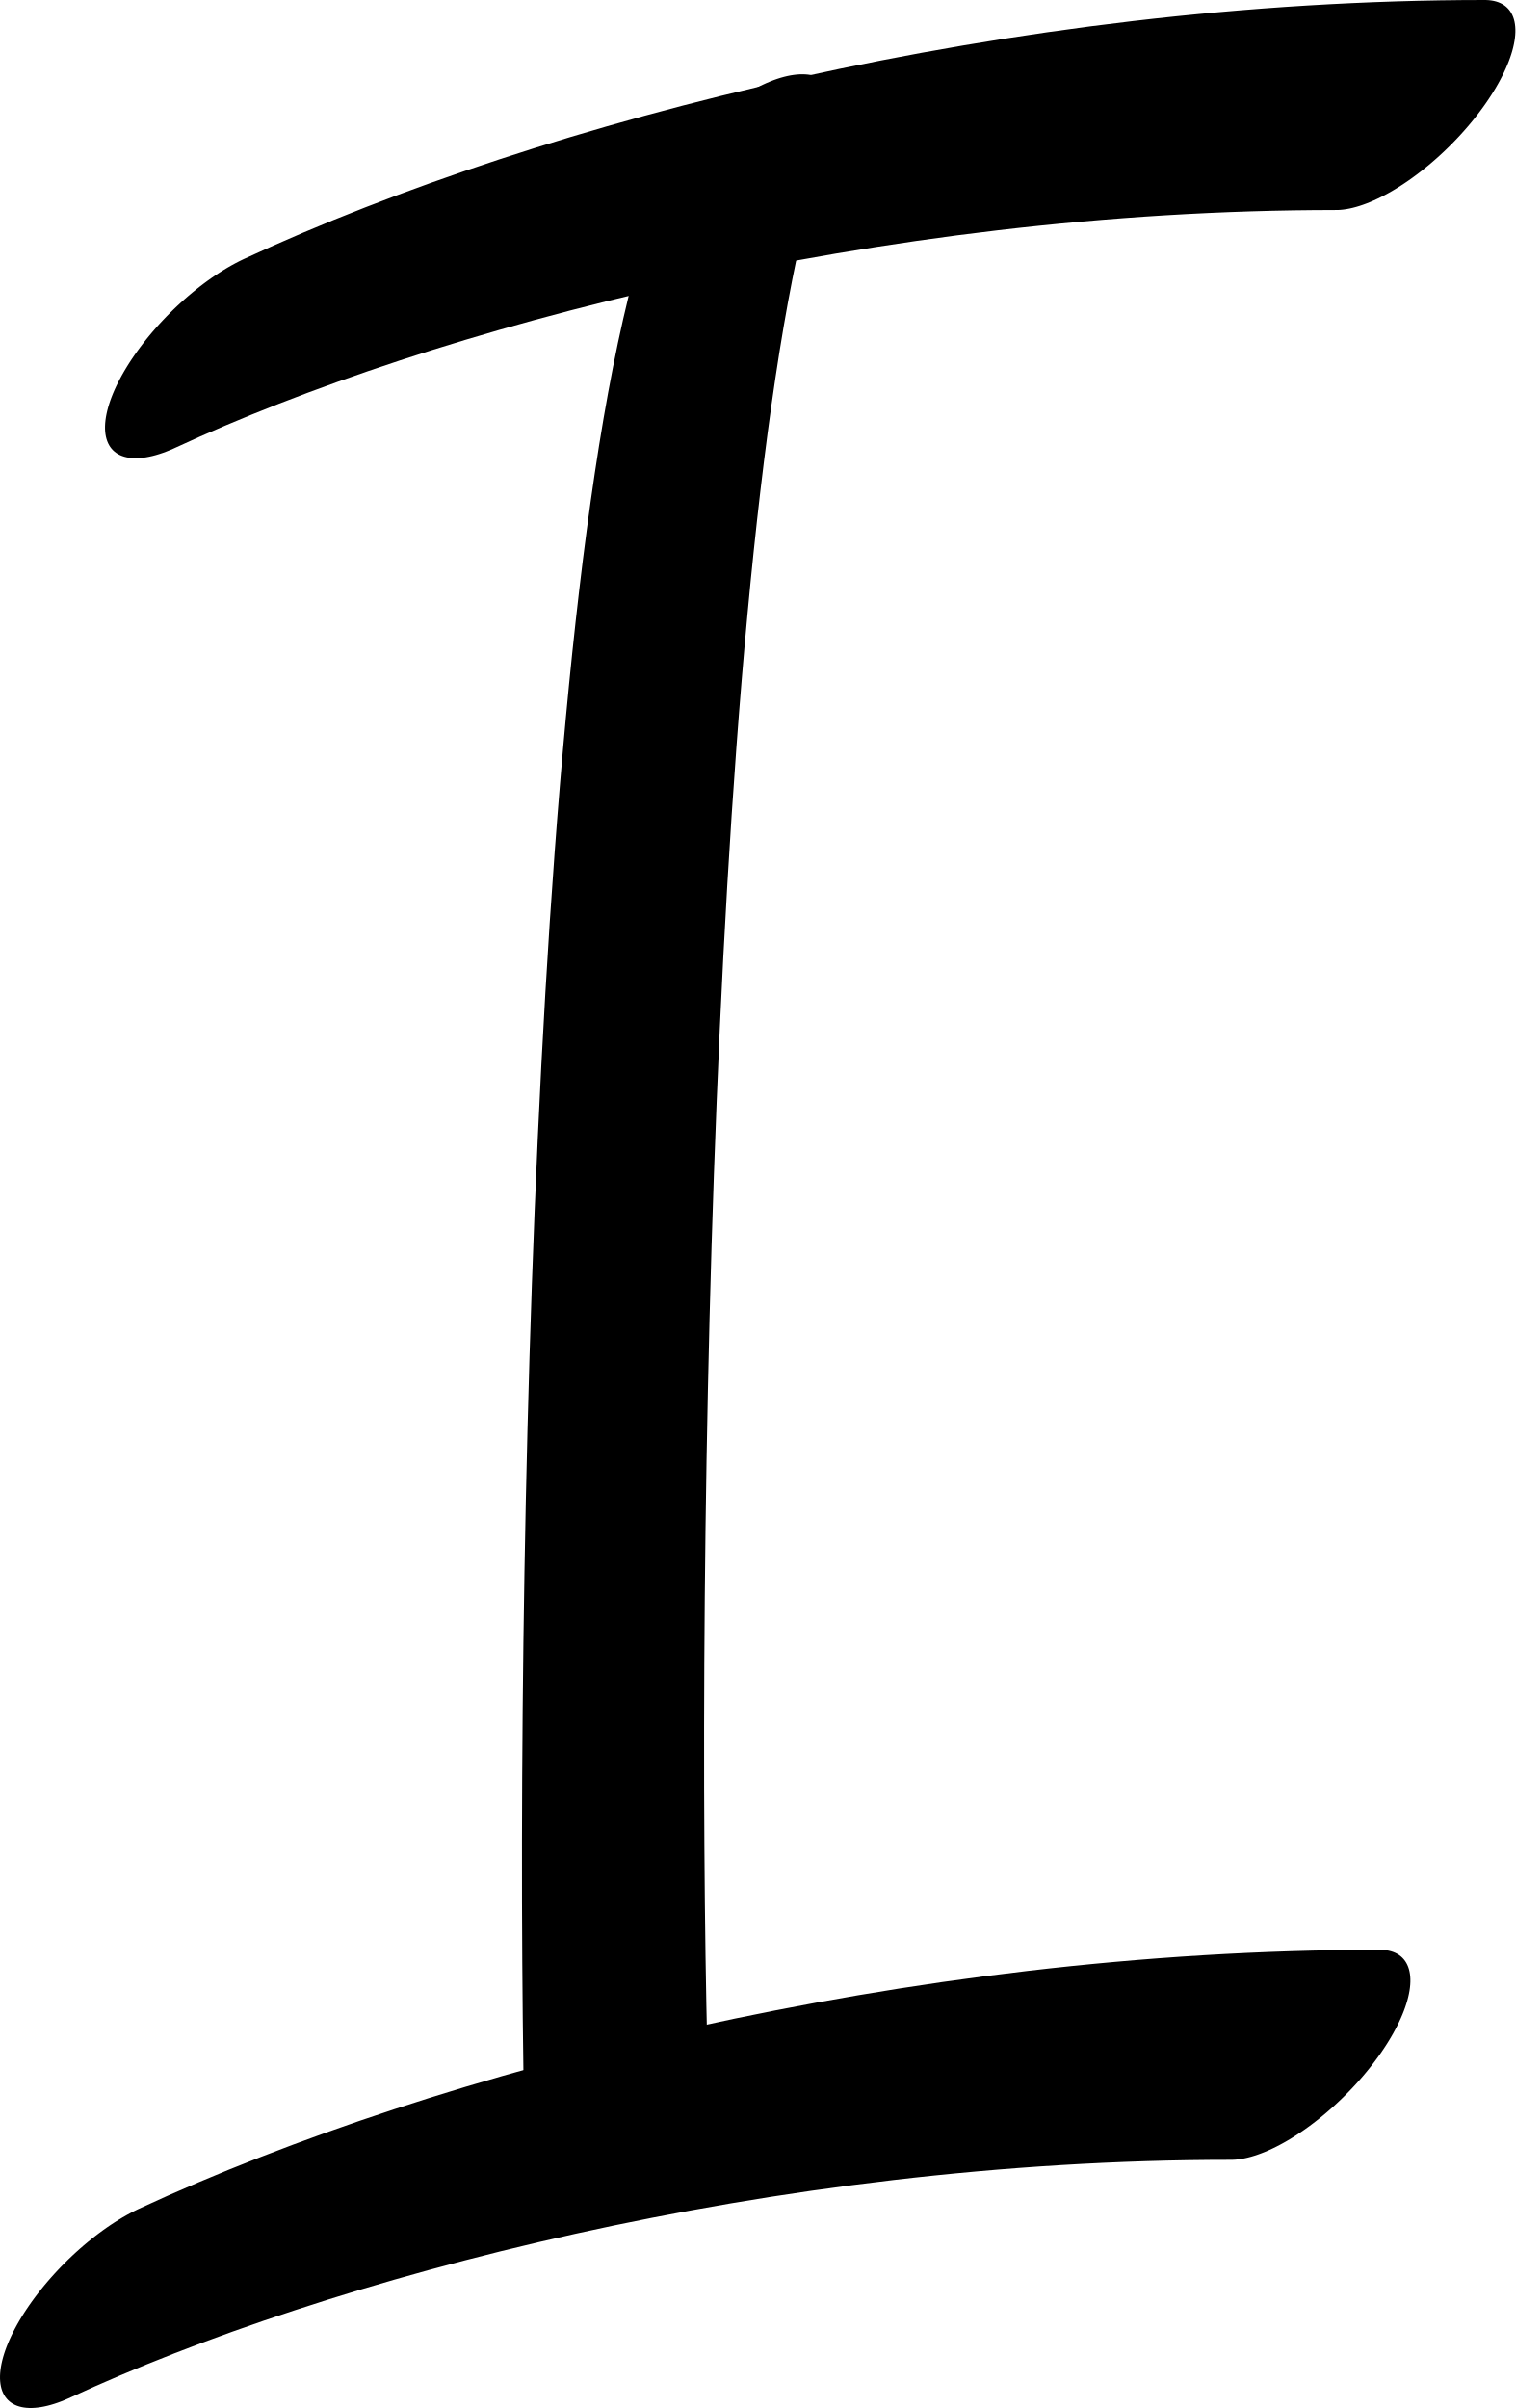
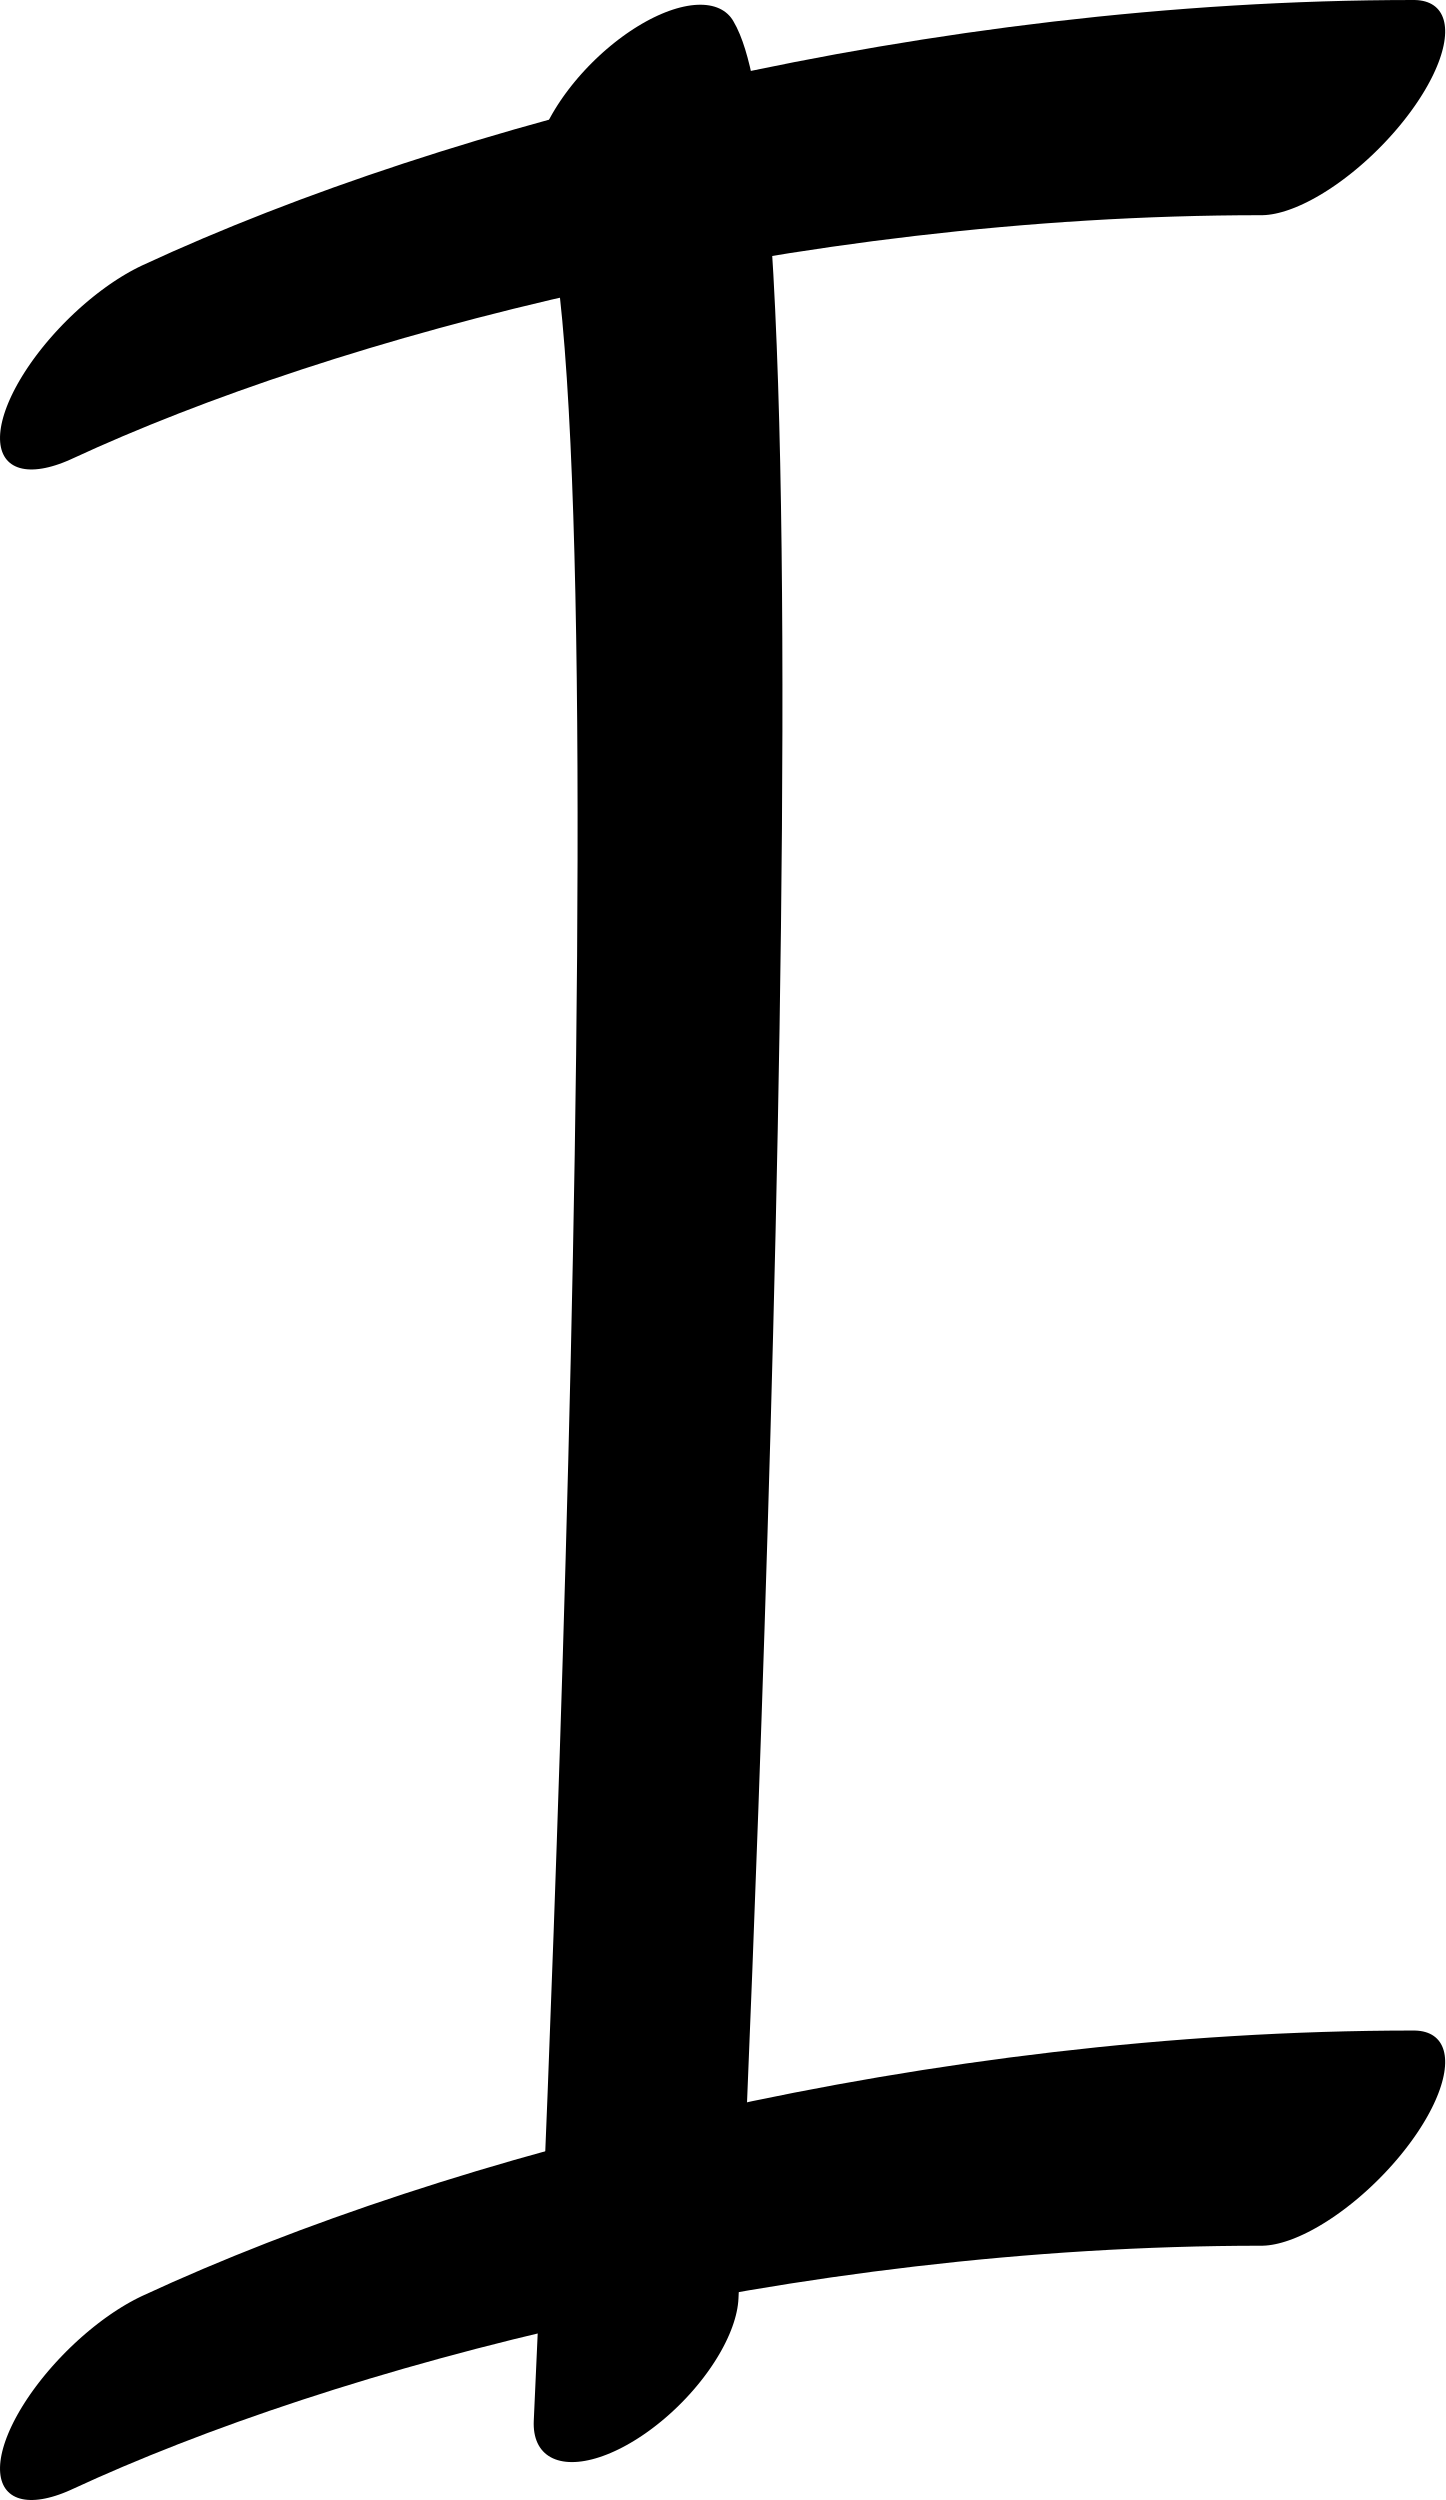
- <svg xmlns="http://www.w3.org/2000/svg" width="558.051" height="886.713" viewBox="0 0 558.051 886.713" version="1.1" id="svg5" xml:space="preserve">
+ <svg xmlns="http://www.w3.org/2000/svg" width="519.382" height="898.482" viewBox="0 0 519.382 898.482" version="1.1" id="svg5" xml:space="preserve">
  <defs id="defs2" />
-   <g style="display:inline" id="g516" transform="translate(-241.9605,-314.8115)">
-     <g id="use754-7" transform="matrix(0.3204686,0.3204686,-0.7748202,0.7748202,1175.242,105.6322)" style="display:inline">
-       <path style="fill:none;stroke:#000000;stroke-width:92.237;stroke-linecap:round;stroke-linejoin:round" d="M 253.708,1259.541 C 339.197,1162.916 533.422,1025.907 800.81,915.314" id="path162499" />
+   <g style="display:inline" id="g516" transform="translate(-280.6299,-305.2172)">
+     <g id="use754-7" transform="matrix(0.3204686,0.3204686,-0.7748202,0.7748202,1213.912,107.8062)" style="display:inline">
+       <path style="fill:none;stroke:#000000;stroke-width:92.237;stroke-linecap:round;stroke-linejoin:round" d="M 253.708,1259.541 C 339.197,1162.916 533.422,1025.907 800.81,915.314" id="path14680" />
    </g>
-     <g id="use754-7-5" transform="matrix(0.3204686,0.3204686,-0.7748202,0.7748202,1213.912,-612.3575)" style="display:inline">
-       <path style="fill:none;stroke:#000000;stroke-width:92.237;stroke-linecap:round;stroke-linejoin:round" d="M 253.708,1259.541 C 339.197,1162.916 533.422,1025.907 800.81,915.314" id="path162503" />
+     <g id="use754-7-5" transform="matrix(0.3204686,0.3204686,-0.7748202,0.7748202,1213.912,-621.9518)" style="display:inline">
+       <path style="fill:none;stroke:#000000;stroke-width:92.237;stroke-linecap:round;stroke-linejoin:round" d="M 253.708,1259.541 C 339.197,1162.916 533.422,1025.907 800.81,915.314" id="path14684" />
    </g>
-     <g id="g999" transform="matrix(0.3164994,0.3164994,-0.6612509,0.6612509,818.4659,88.45547)">
-       <path style="fill:none;stroke:#000000;stroke-width:91.484;stroke-linecap:round;stroke-linejoin:round" d="M 1032.165,1022.635 C 753.336,895.606 91.829,571.574 -23.446,445.605" id="path900" />
+     <g id="use1047" transform="matrix(0.3473013,0.3473013,-0.7245483,0.7245483,1245.216,-39.03552)" style="display:inline">
+       <path style="display:inline;fill:none;stroke:#000000;stroke-width:91.625;stroke-linecap:round;stroke-linejoin:round" d="M -508.5,772.018 C -372.135,788.391 656.963,1330.667 656.963,1330.667" id="path14808" />
    </g>
  </g>
</svg>
